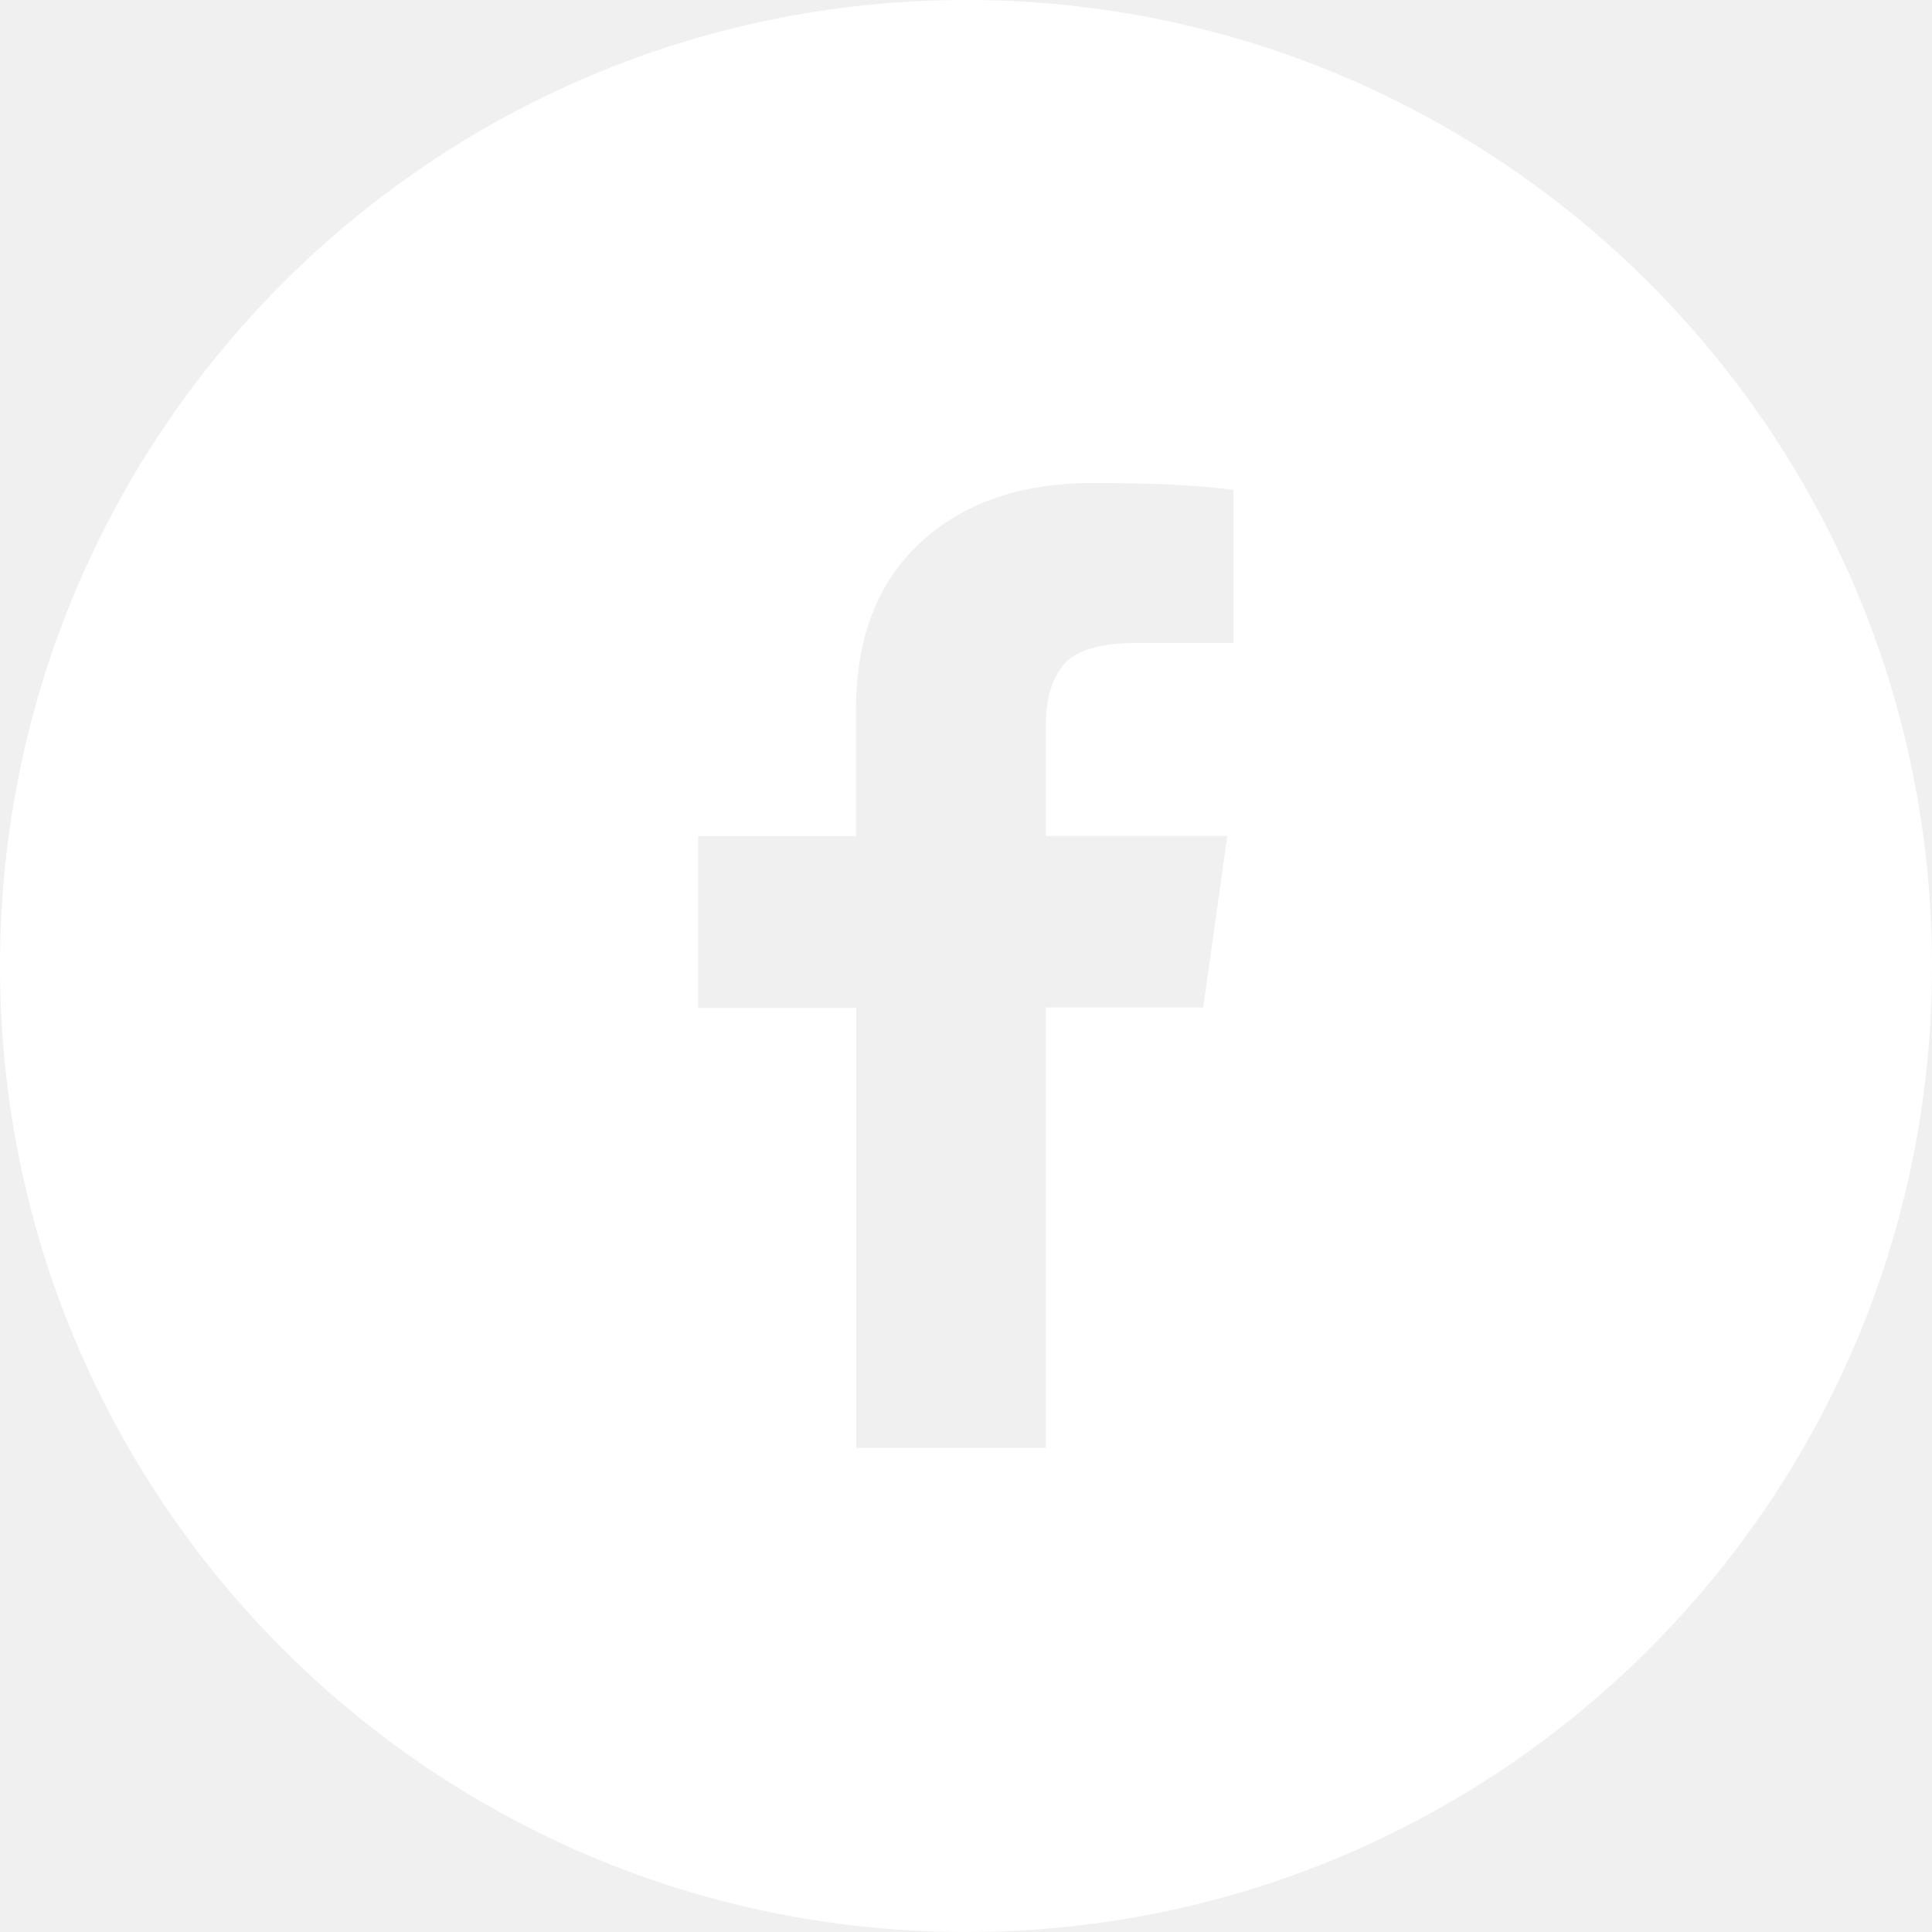
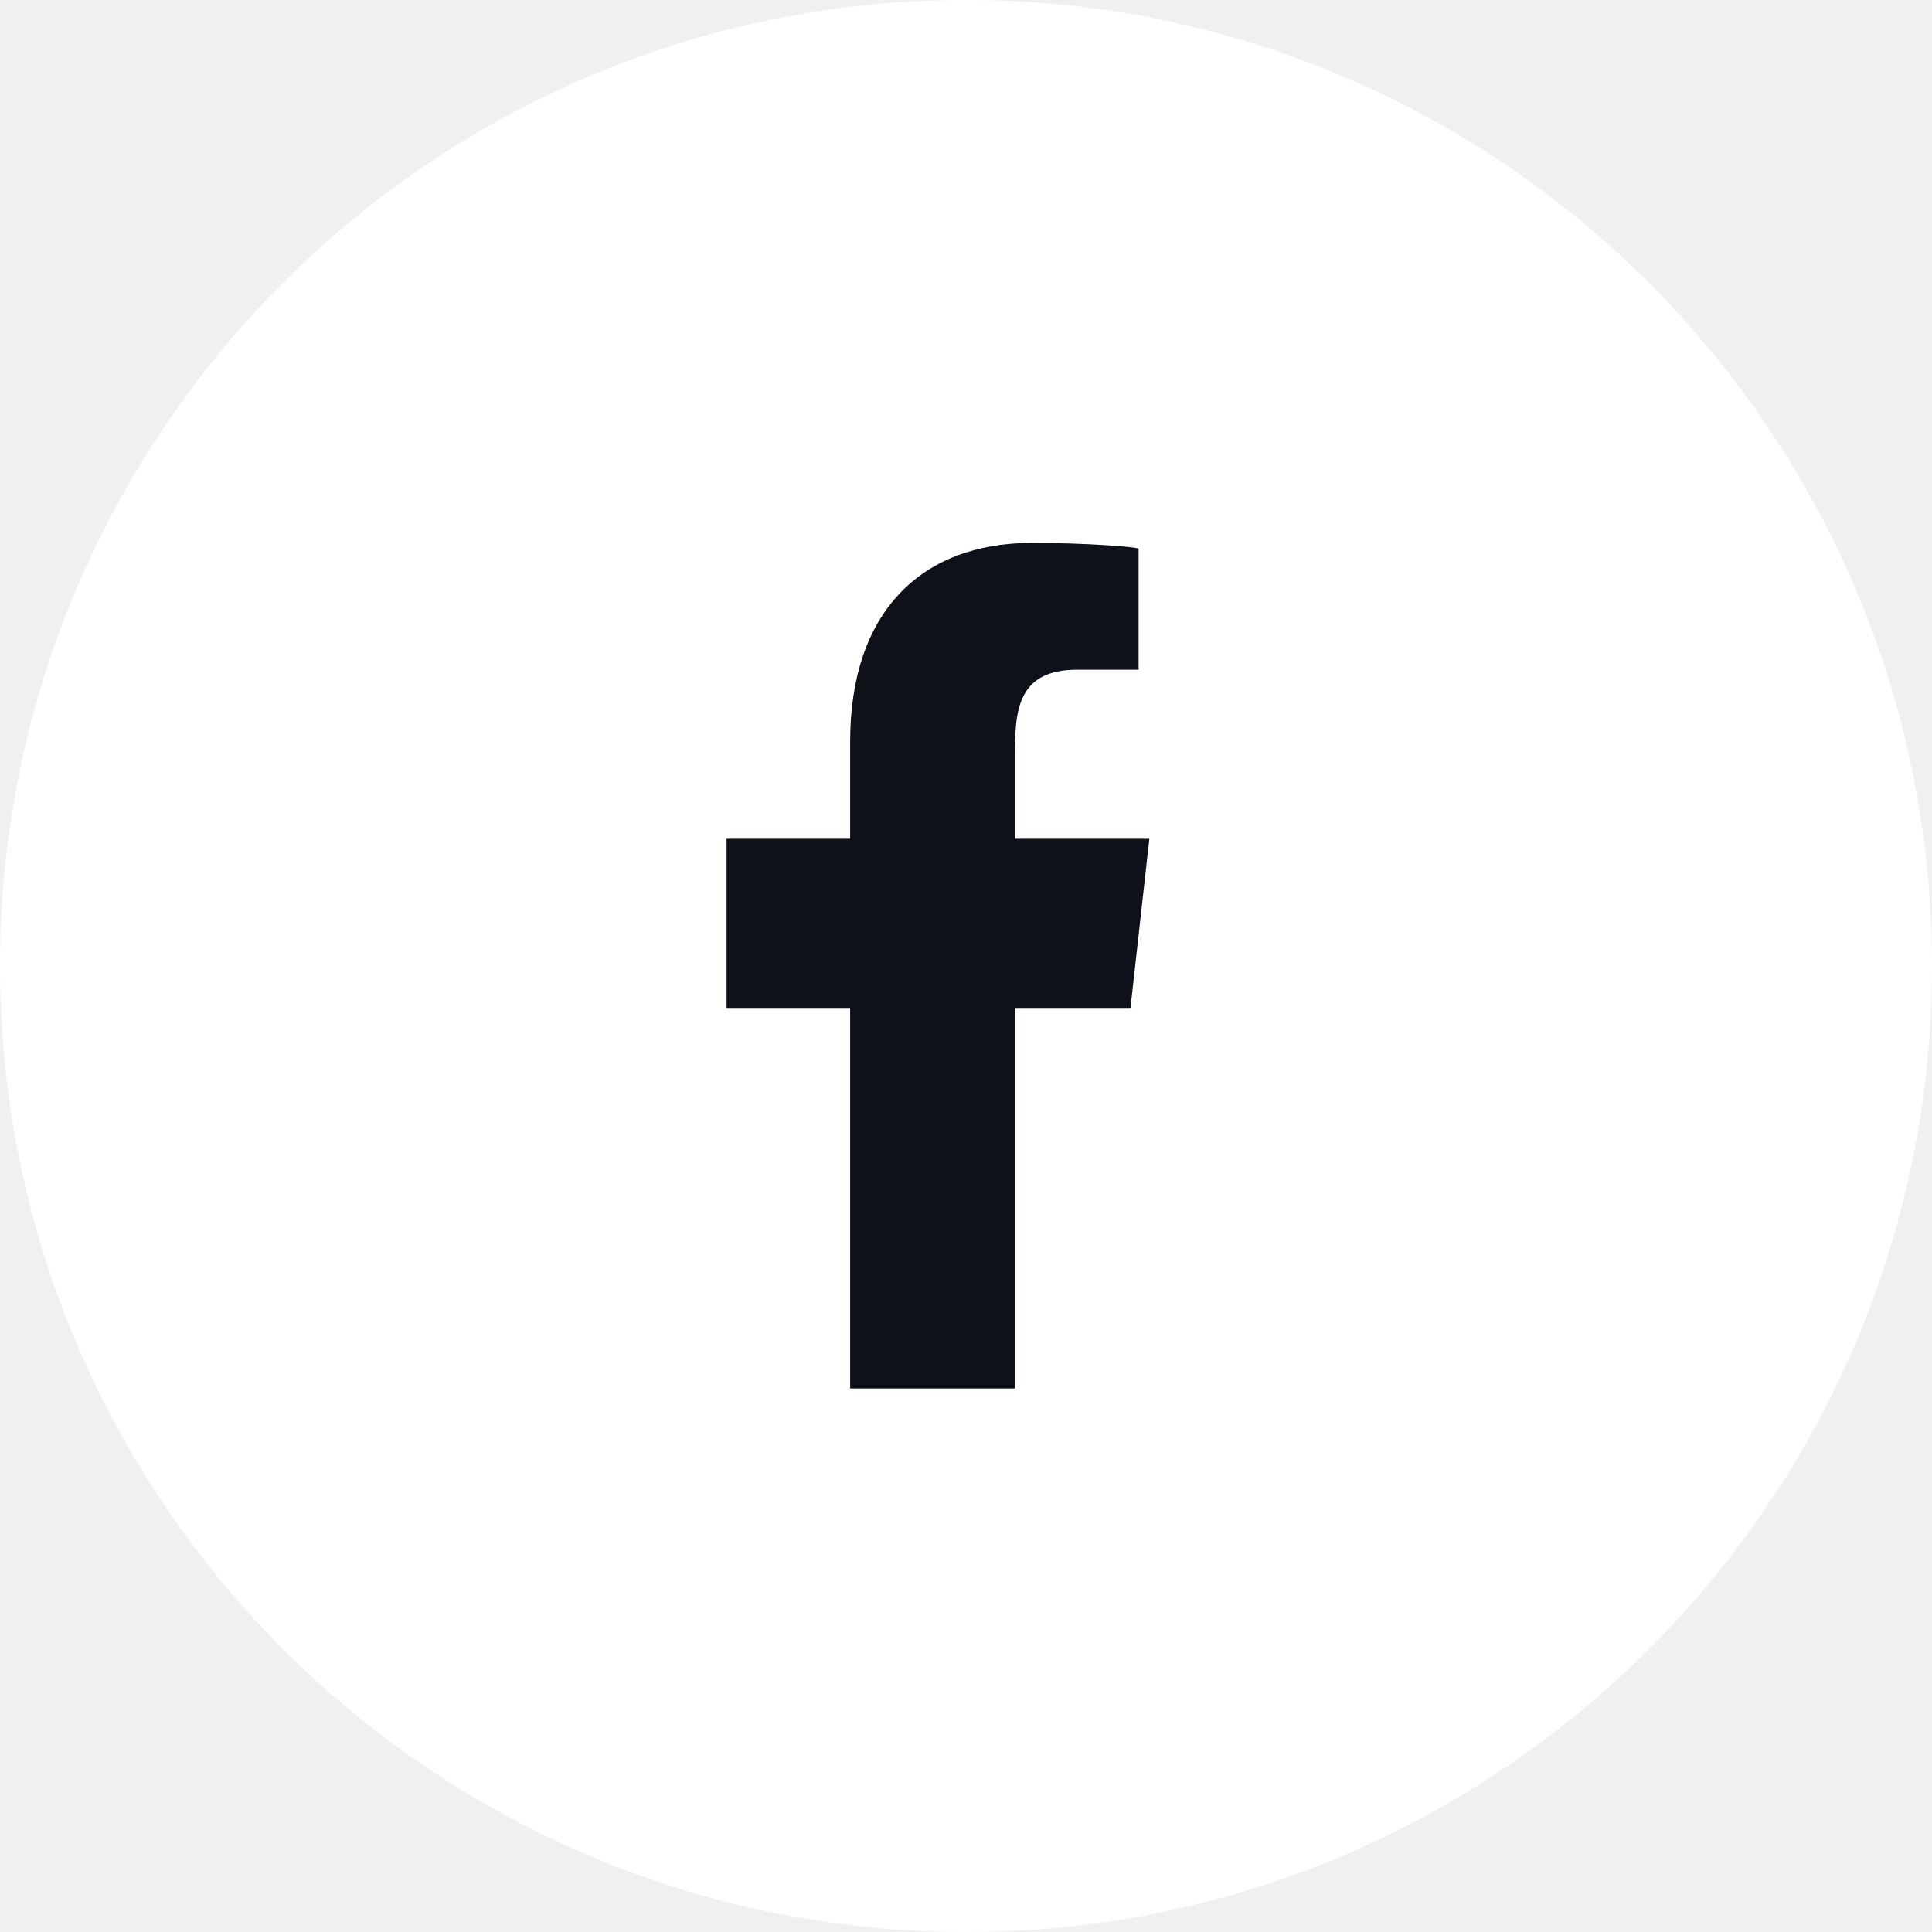
<svg xmlns="http://www.w3.org/2000/svg" width="30" height="30" viewBox="0 0 30 30" fill="none">
-   <g clip-path="url(#clip0_10177_19201)">
-     <path d="M15 30C6.715 30 0 23.285 0 15C0 6.715 6.715 0 15 0C23.285 0 30 6.715 30 15C30 23.285 23.285 30 15 30ZM19.154 7.608C18.636 7.535 17.903 7.5 16.96 7.5C15.85 7.5 14.962 7.808 14.294 8.423C13.626 9.038 13.292 9.905 13.292 11.021V12.984H10.84V15.65H13.295V22.482H16.239V15.645H18.683L19.058 12.981H16.239V11.279C16.239 10.846 16.336 10.523 16.529 10.307C16.723 10.093 17.092 9.984 17.643 9.984H19.154V7.608Z" fill="white" />
+   <g clip-path="url(#clip0_10177_19205)">
+     <path d="M30 15C30 6.716 23.284 0 15 0C6.716 0 0 6.716 0 15C0 23.284 6.716 30 15 30C23.284 30 30 23.284 30 15Z" fill="white" />
+     <g clip-path="url(#clip1_10177_19205)">
+       <path fill-rule="evenodd" clip-rule="evenodd" d="M15.76 21.56V15.651H17.554L17.847 13.025H15.76V11.746C15.76 11.07 15.778 10.399 16.723 10.399H17.68V8.522C17.68 8.493 16.858 8.43 16.026 8.43C14.289 8.43 13.201 9.518 13.201 11.515V13.025H11.282V15.651H13.201V21.56H15.76Z" fill="#0F111A" />
+     </g>
  </g>
  <defs>
-     <clipPath id="clip0_10177_19201">
+     <clipPath id="clip0_10177_19205">
      <rect width="30" height="30" fill="white" />
+     </clipPath>
+     <clipPath id="clip1_10177_19205">
+       <rect width="13.13" height="13.13" fill="white" transform="translate(8 8.42969)" />
    </clipPath>
  </defs>
</svg>
